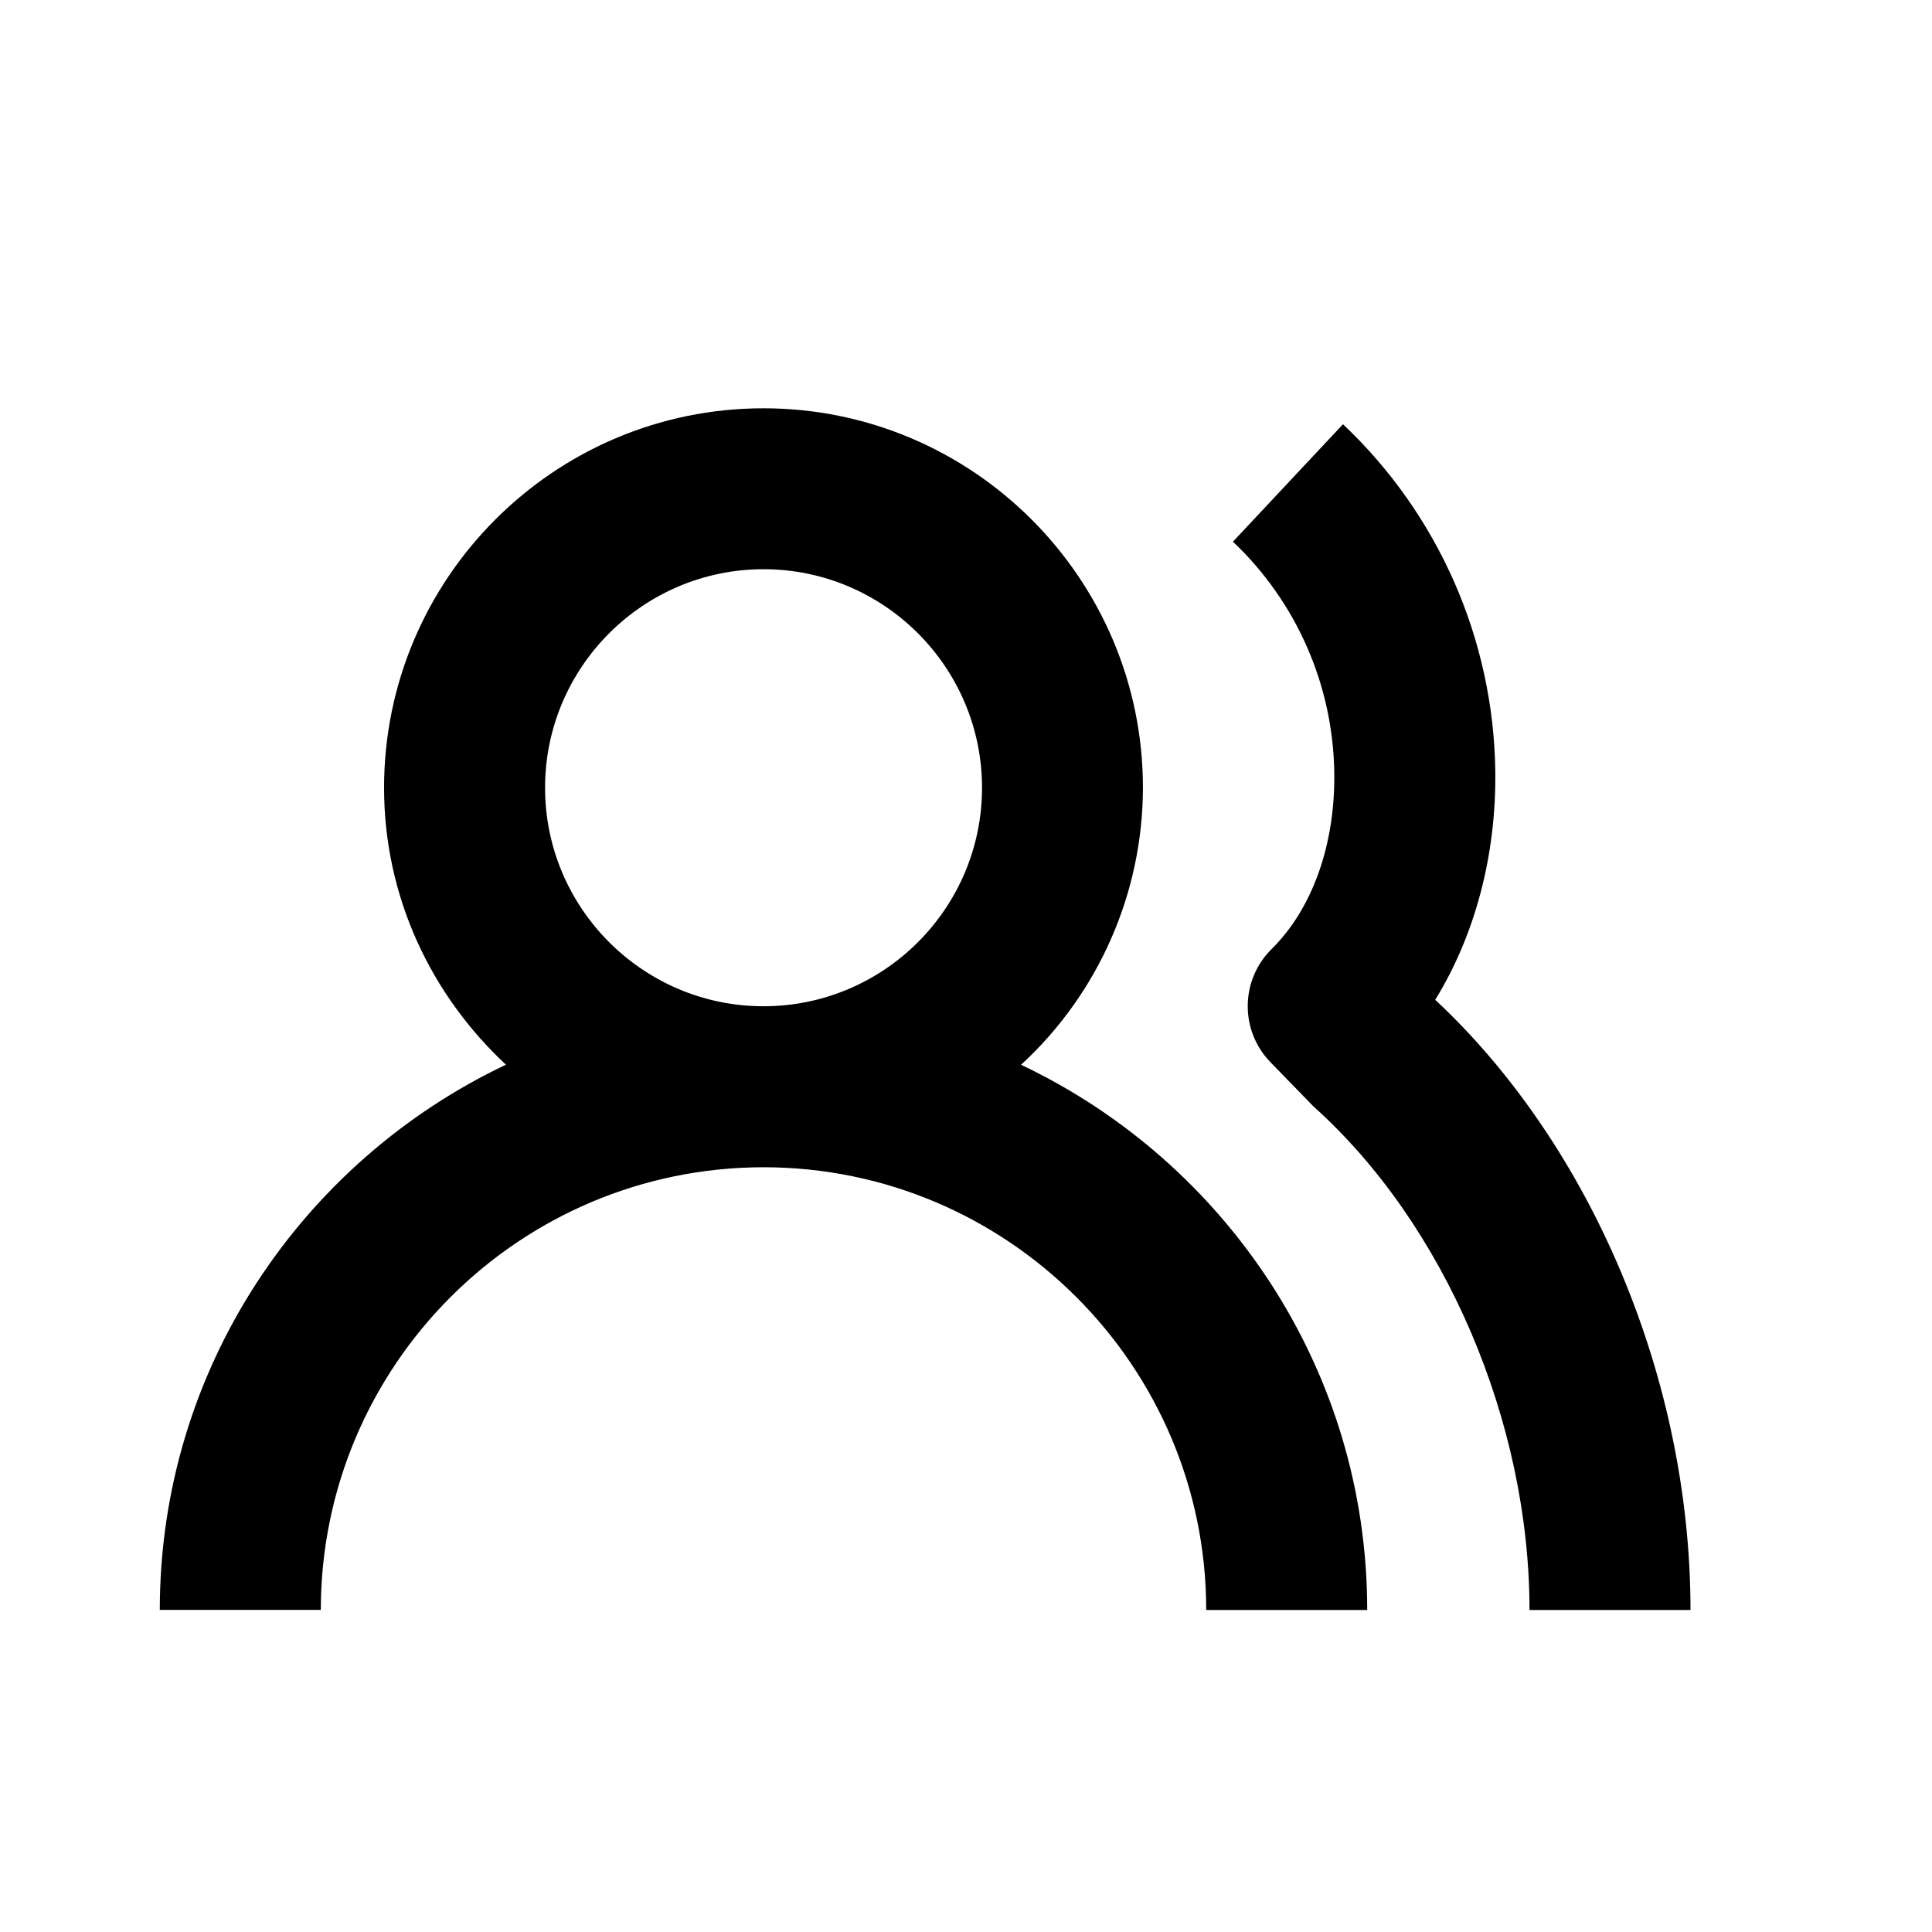
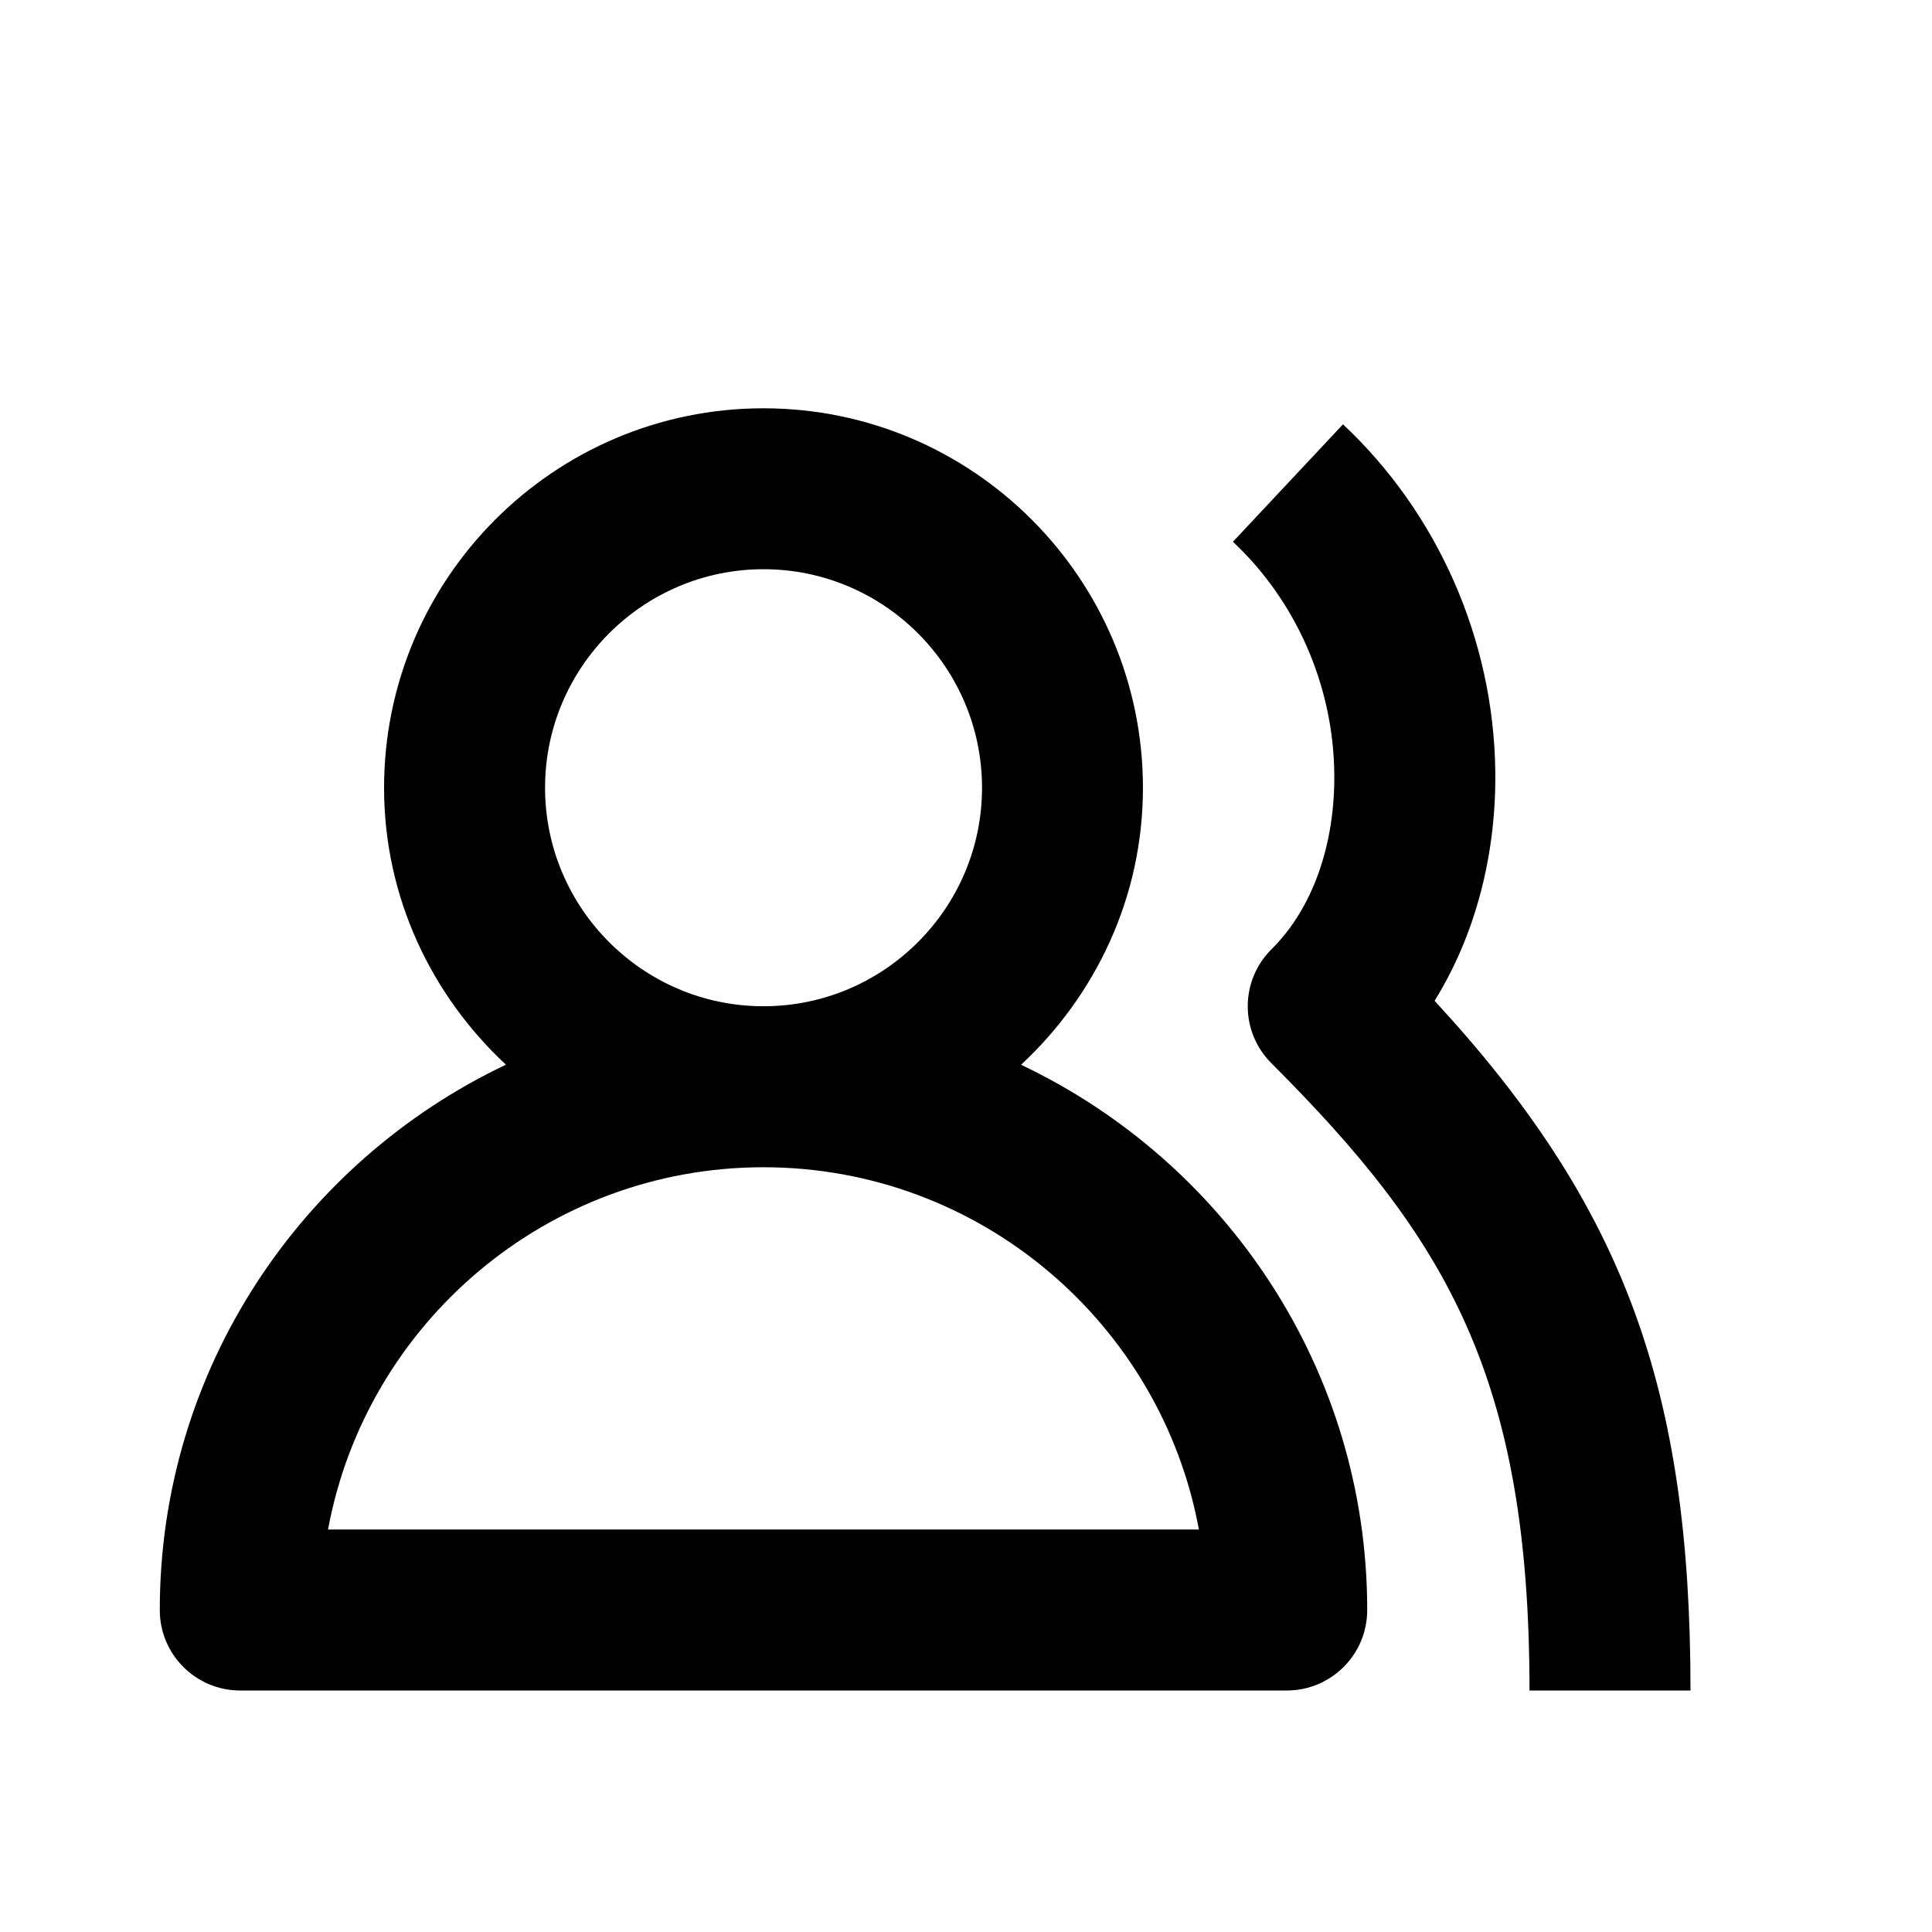
<svg xmlns="http://www.w3.org/2000/svg" width="24" height="24" viewBox="0 0 24 24">
-   <path d="M9.484 14.5c3.032 0 5.5 2.468 5.5 5.5h2c0-2.99-1.763-5.569-4.3-6.773a4.688 4.688 0 0 0 1.514-3.44c0-2.6-2.114-4.715-4.714-4.715S4.771 7.187 4.771 9.786c0 1.361.589 2.579 1.514 3.44-2.537 1.204-4.3 3.783-4.3 6.773h2A5.505 5.505 0 0 1 9.484 14.5zM6.771 9.786c0-1.497 1.218-2.715 2.714-2.715s2.714 1.218 2.714 2.715c0 1.496-1.218 2.714-2.714 2.714s-2.714-1.218-2.714-2.714zM15.782 13.195l.534.549C17.947 15.206 19 17.661 19 20h2c0-2.863-1.229-5.768-3.171-7.58.494-.803.76-1.796.746-2.845a6.038 6.038 0 0 0-1.892-4.305l-1.367 1.459a4.03 4.03 0 0 1 1.259 2.873c.012.888-.271 1.686-.778 2.187a.998.998 0 0 0-.015 1.406z" />
+   <path d="M2.984 21h13c.553 0 1-.447 1-1 0-2.99-1.763-5.569-4.3-6.773.925-.861 1.514-2.079 1.514-3.44 0-2.6-2.114-4.715-4.714-4.715S4.771 7.187 4.771 9.786c0 1.361.589 2.579 1.514 3.44-2.537 1.204-4.3 3.783-4.3 6.773C1.984 20.553 2.432 21 2.984 21zM6.771 9.786c0-1.497 1.218-2.715 2.714-2.715s2.714 1.218 2.714 2.715c0 1.496-1.218 2.714-2.714 2.714S6.771 11.282 6.771 9.786zM9.484 14.5c2.691 0 4.938 1.943 5.409 4.5H4.075C4.547 16.443 6.793 14.5 9.484 14.5zM15.5 12.497c-.001.267.104.521.293.71C17.966 15.38 19 17.101 19 21h2c0-3.74-.817-6.008-3.179-8.568.5-.805.768-1.803.754-2.856-.022-1.63-.712-3.199-1.892-4.305l-1.367 1.459c.785.736 1.244 1.783 1.259 2.873.012.888-.271 1.686-.778 2.187C15.607 11.977 15.501 12.231 15.5 12.497z" />
</svg>
